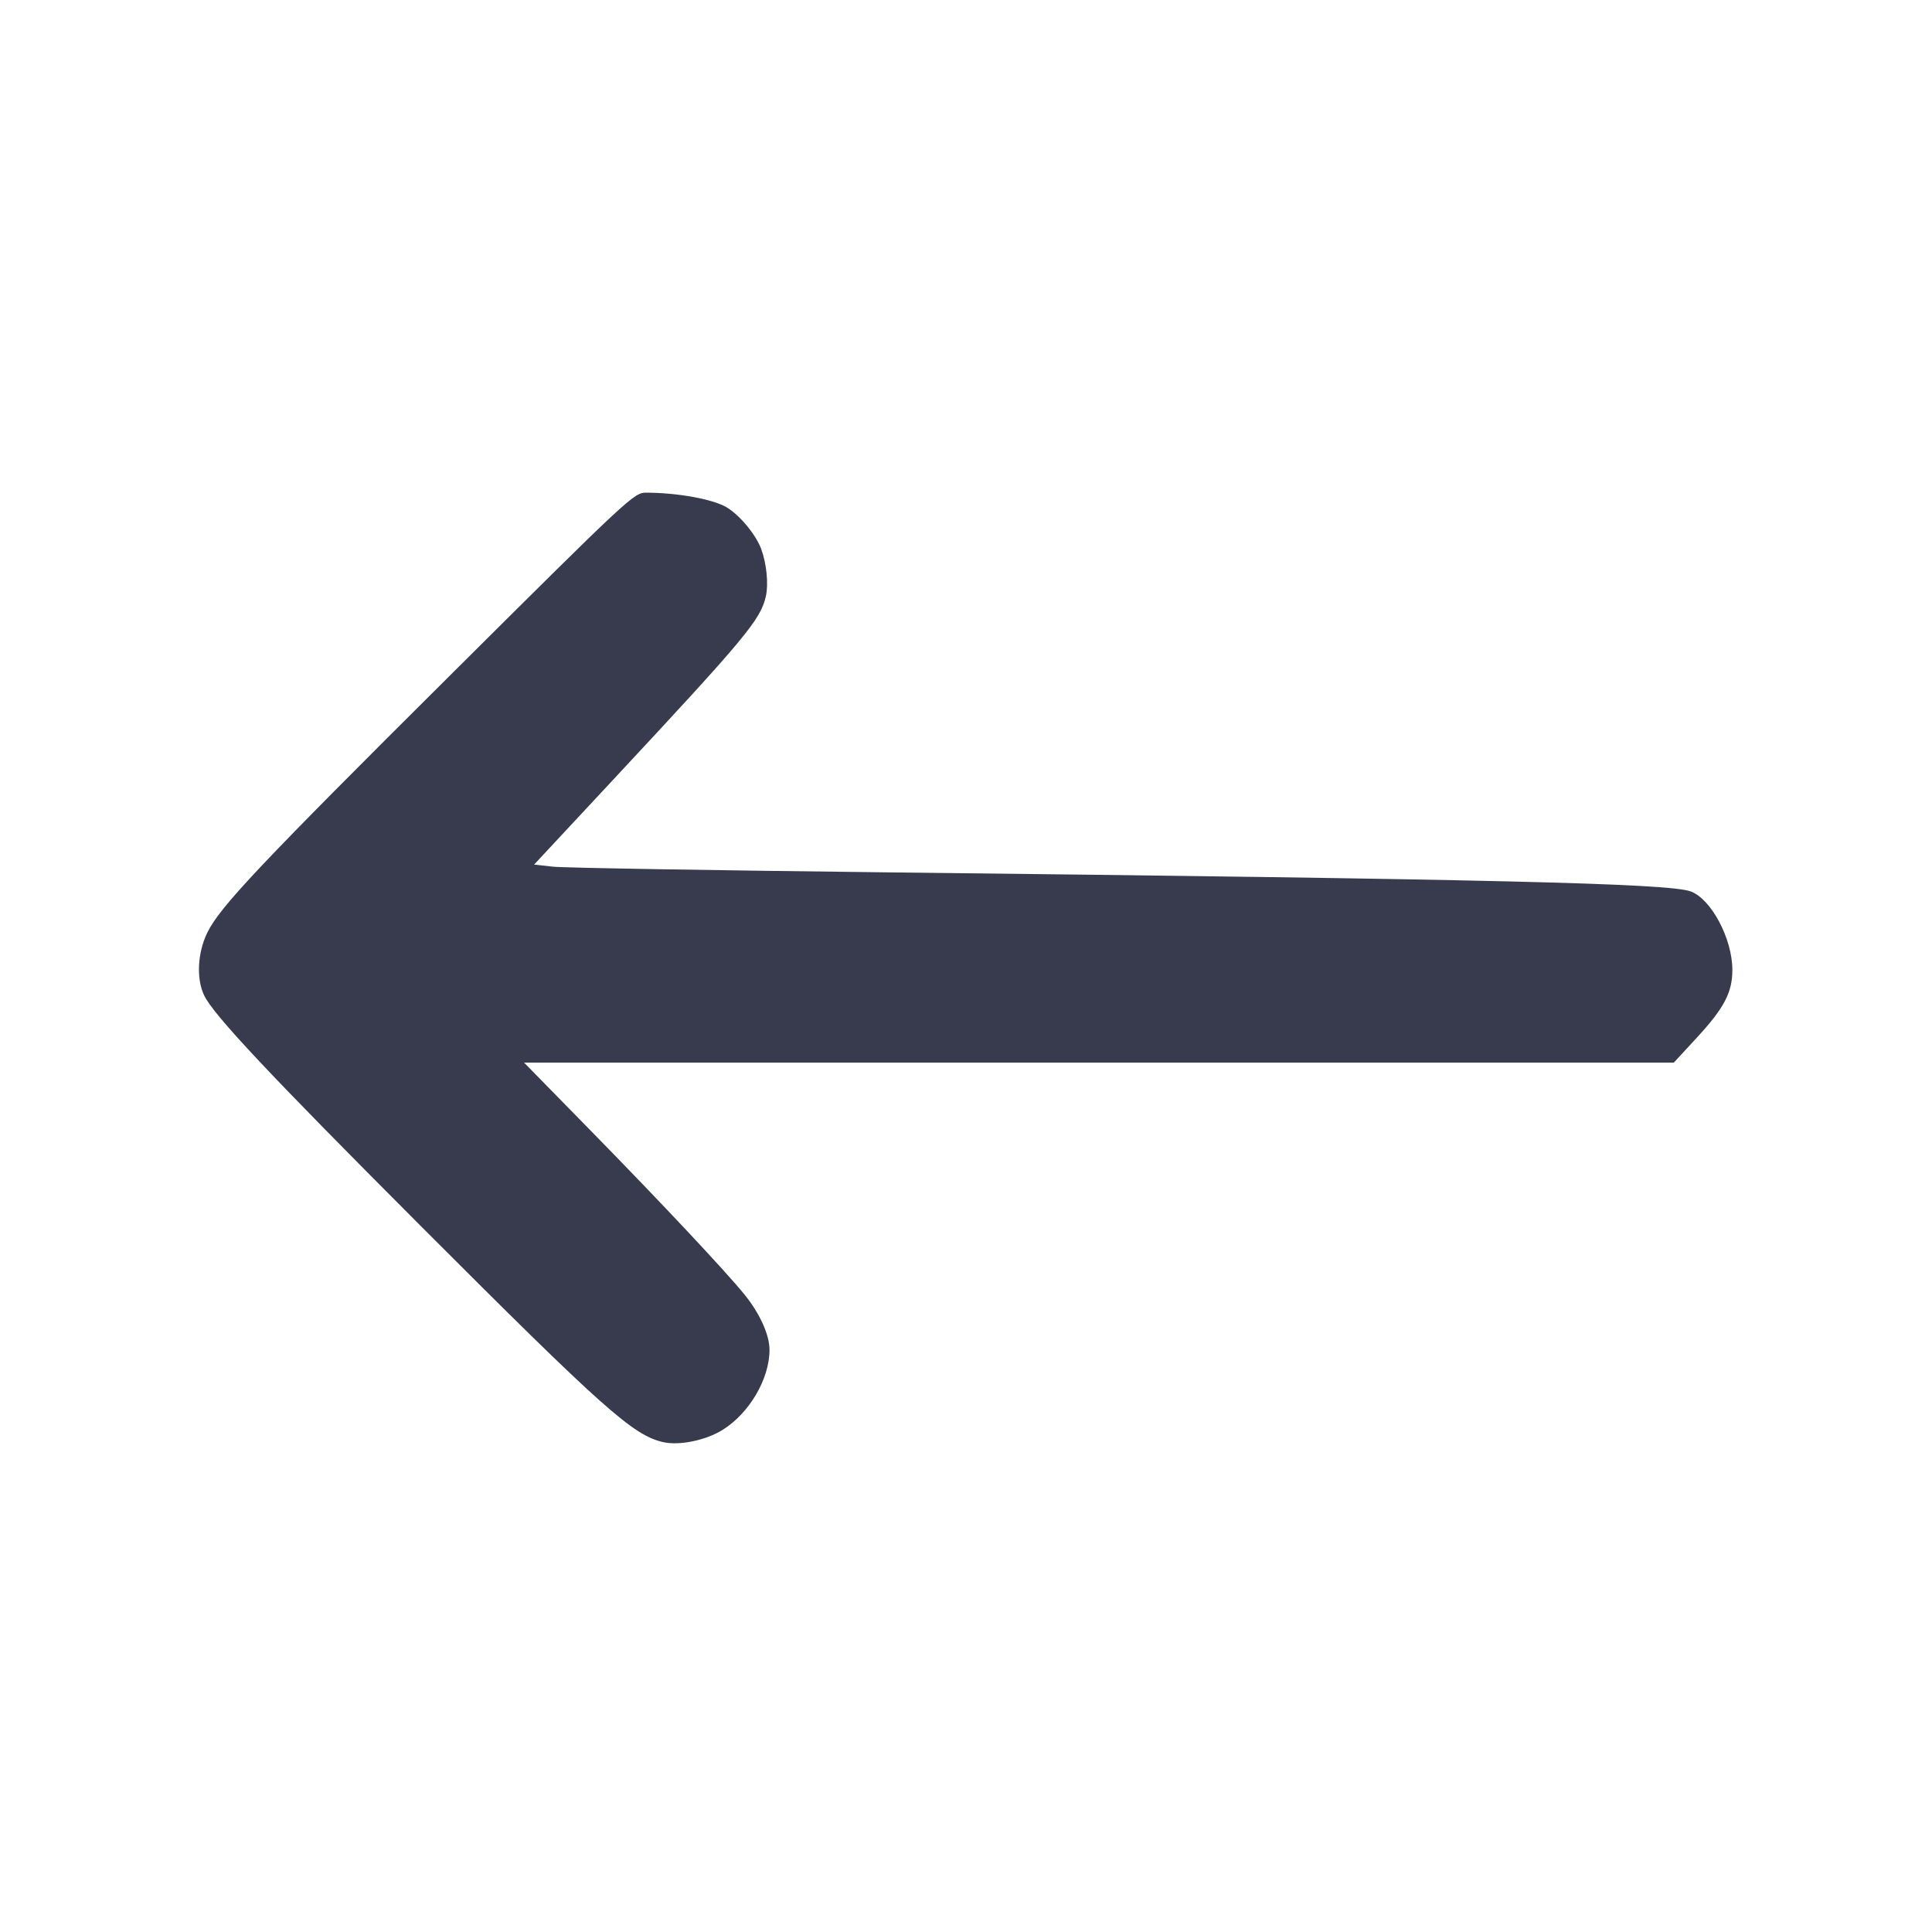
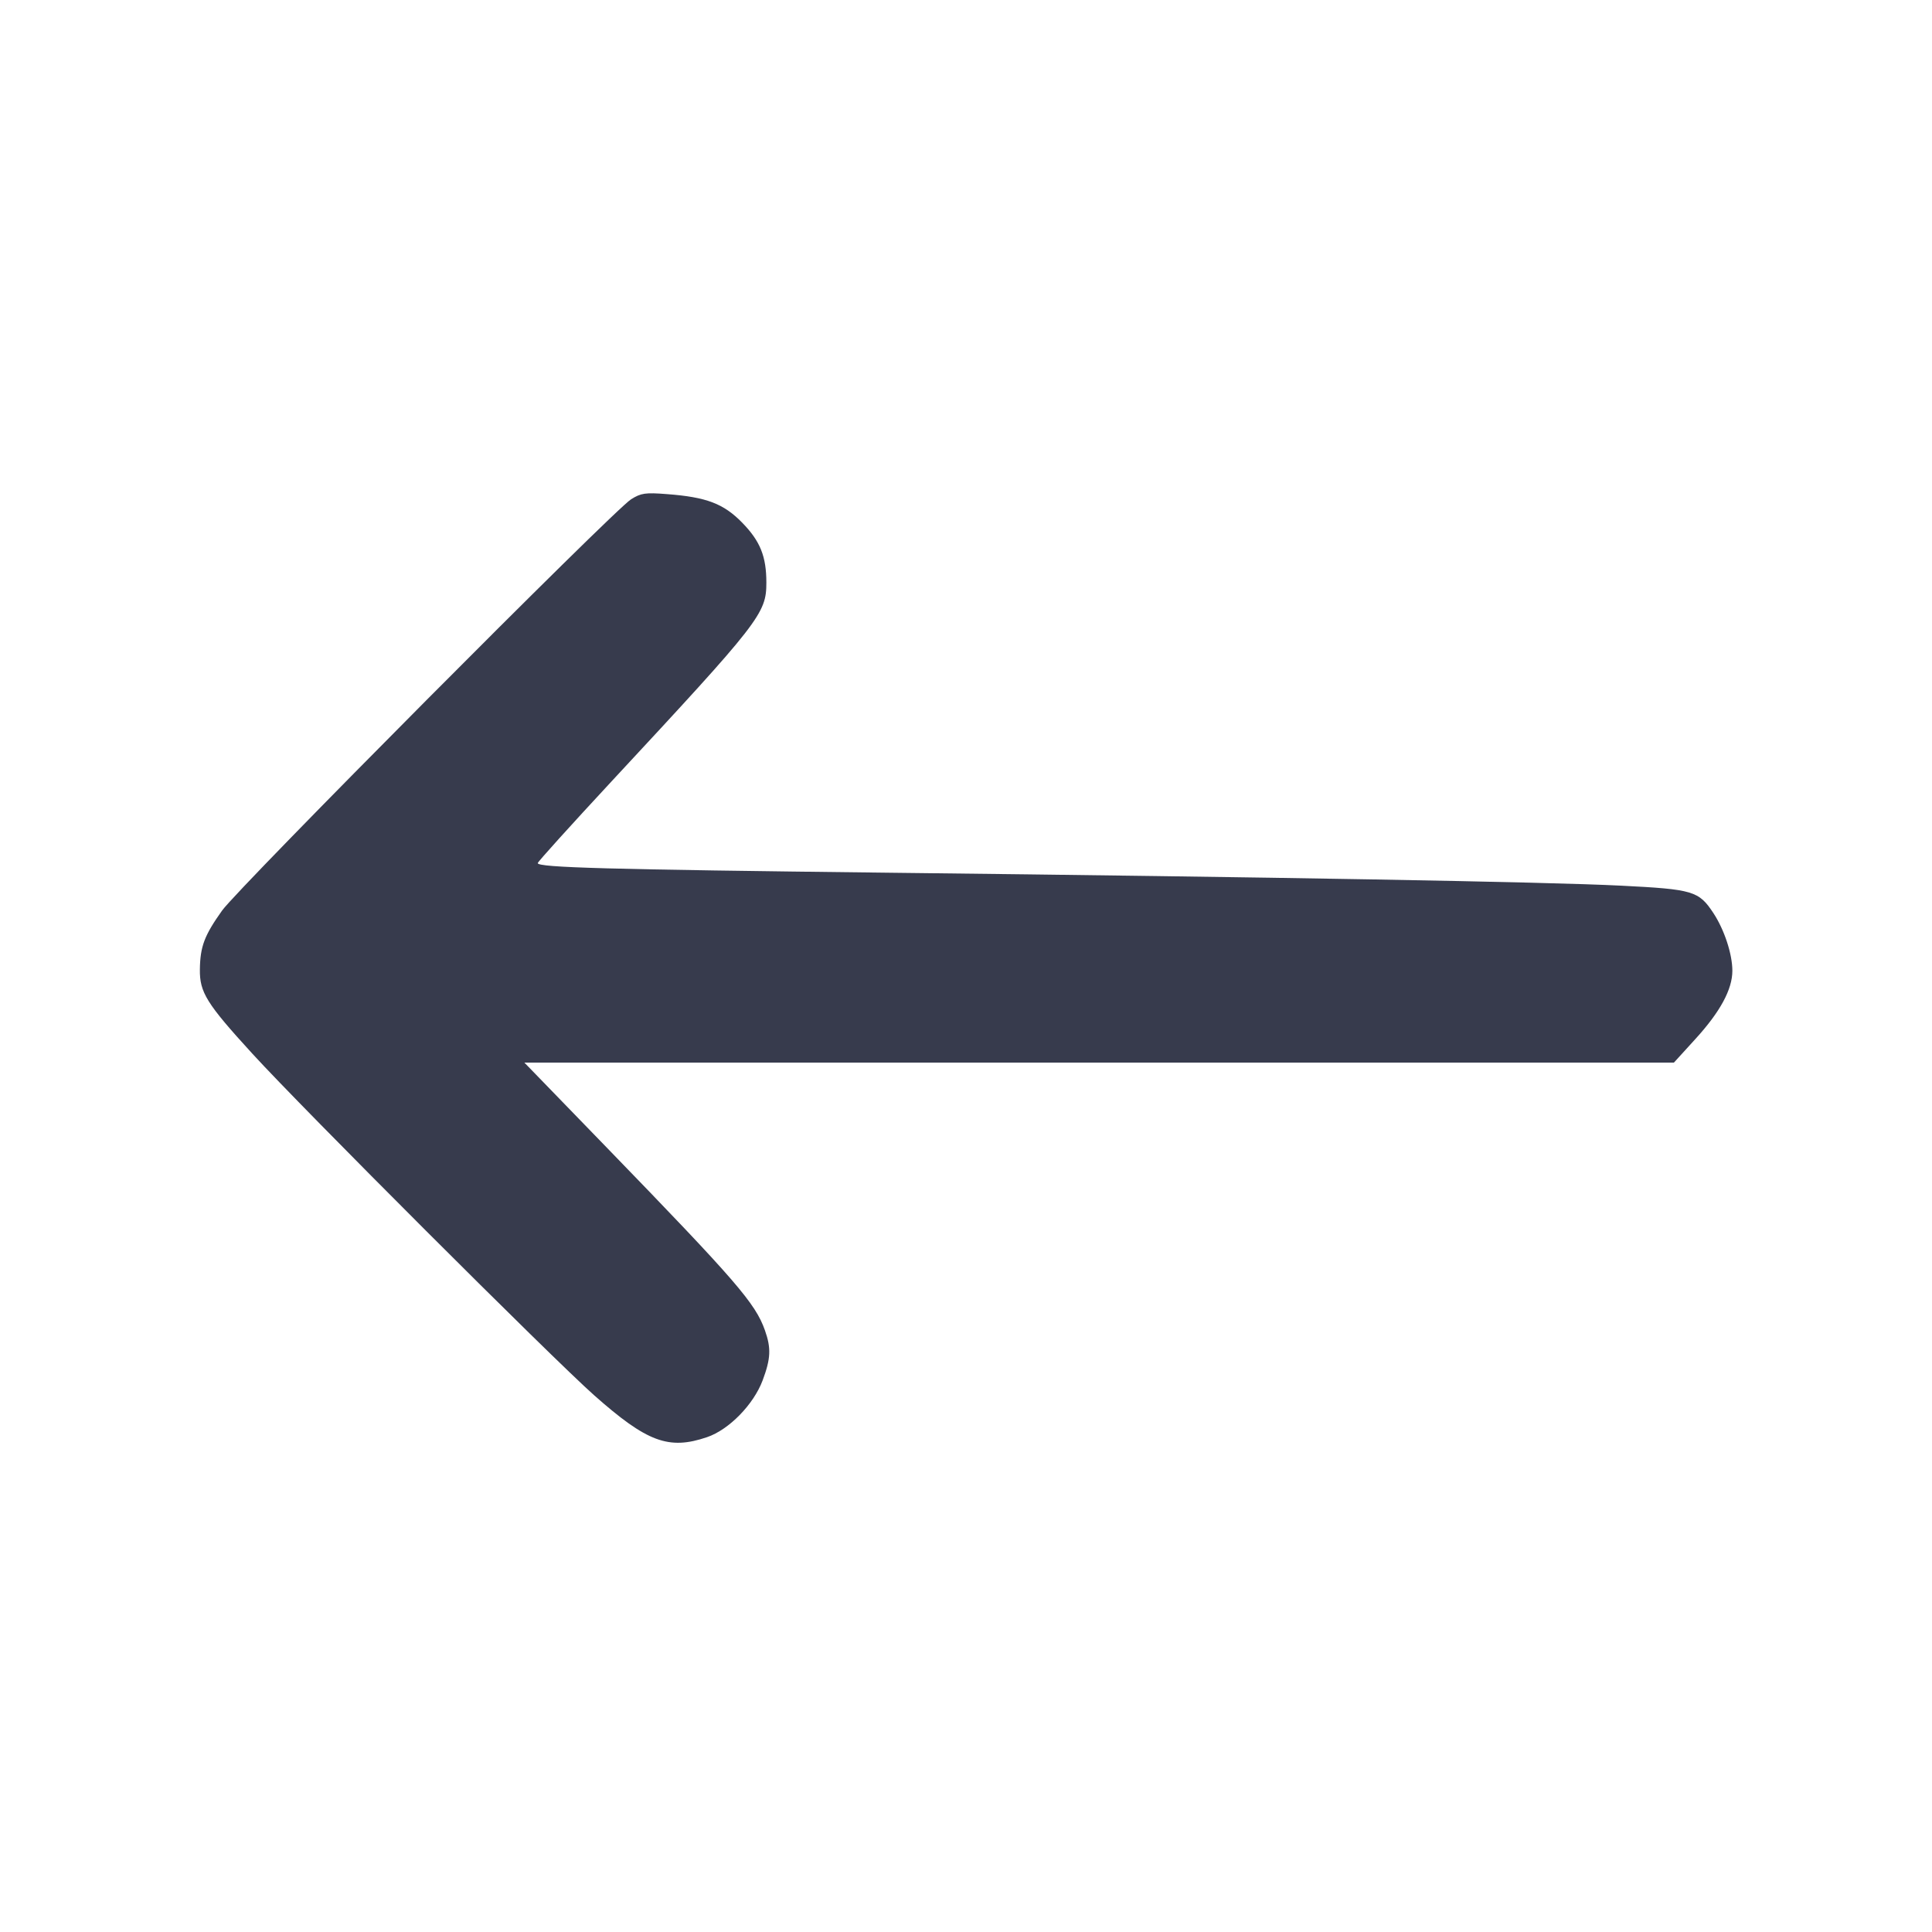
<svg xmlns="http://www.w3.org/2000/svg" width="24" height="24" viewBox="0 0 24 24" fill="none">
-   <path d="M5.631 8.350 C 3.212 10.756,2.733 11.264,2.575 11.586 C 2.454 11.834,2.437 12.157,2.535 12.363 C 2.650 12.606,3.340 13.340,5.220 15.223 C 7.500 17.506,7.865 17.831,8.240 17.915 C 8.439 17.960,8.765 17.893,8.974 17.764 C 9.309 17.557,9.561 17.126,9.559 16.765 C 9.558 16.580,9.438 16.315,9.249 16.082 C 9.015 15.793,8.210 14.935,7.325 14.032 L 6.510 13.200 13.652 13.200 L 20.793 13.200 21.077 12.892 C 21.418 12.523,21.520 12.328,21.520 12.049 C 21.520 11.663,21.260 11.171,21.004 11.074 C 20.738 10.973,18.500 10.920,11.040 10.837 C 8.873 10.812,6.995 10.781,6.867 10.766 L 6.635 10.740 7.604 9.700 C 9.268 7.915,9.448 7.698,9.514 7.407 C 9.548 7.254,9.523 7.002,9.456 6.820 C 9.389 6.639,9.187 6.396,9.023 6.300 C 8.852 6.200,8.416 6.121,8.026 6.120 C 7.876 6.120,7.815 6.177,5.631 8.350 " fill="#373B4D" stroke="none" fill-rule="evenodd" />
+   <path d="M7.840 6.202 C 7.627 6.334,2.964 11.024,2.759 11.311 C 2.539 11.620,2.487 11.757,2.483 12.042 C 2.479 12.327,2.566 12.467,3.133 13.087 C 3.746 13.759,6.859 16.870,7.380 17.332 C 8.038 17.915,8.307 18.015,8.783 17.853 C 9.056 17.760,9.361 17.448,9.474 17.147 C 9.575 16.876,9.581 16.749,9.502 16.525 C 9.383 16.189,9.148 15.917,7.532 14.250 L 6.514 13.200 13.654 13.200 L 20.794 13.200 21.058 12.910 C 21.369 12.570,21.520 12.291,21.520 12.059 C 21.520 11.852,21.420 11.548,21.284 11.342 C 21.103 11.068,21.033 11.047,20.138 11.002 C 19.200 10.955,15.873 10.896,11.020 10.841 C 7.547 10.801,6.680 10.777,6.680 10.722 C 6.680 10.706,7.090 10.253,7.590 9.714 C 9.446 7.717,9.520 7.622,9.520 7.237 C 9.520 6.912,9.444 6.723,9.221 6.494 C 8.989 6.256,8.776 6.175,8.284 6.138 C 8.017 6.117,7.963 6.125,7.840 6.202 " fill="#373B4D" stroke="none" fill-rule="evenodd" />
</svg>
